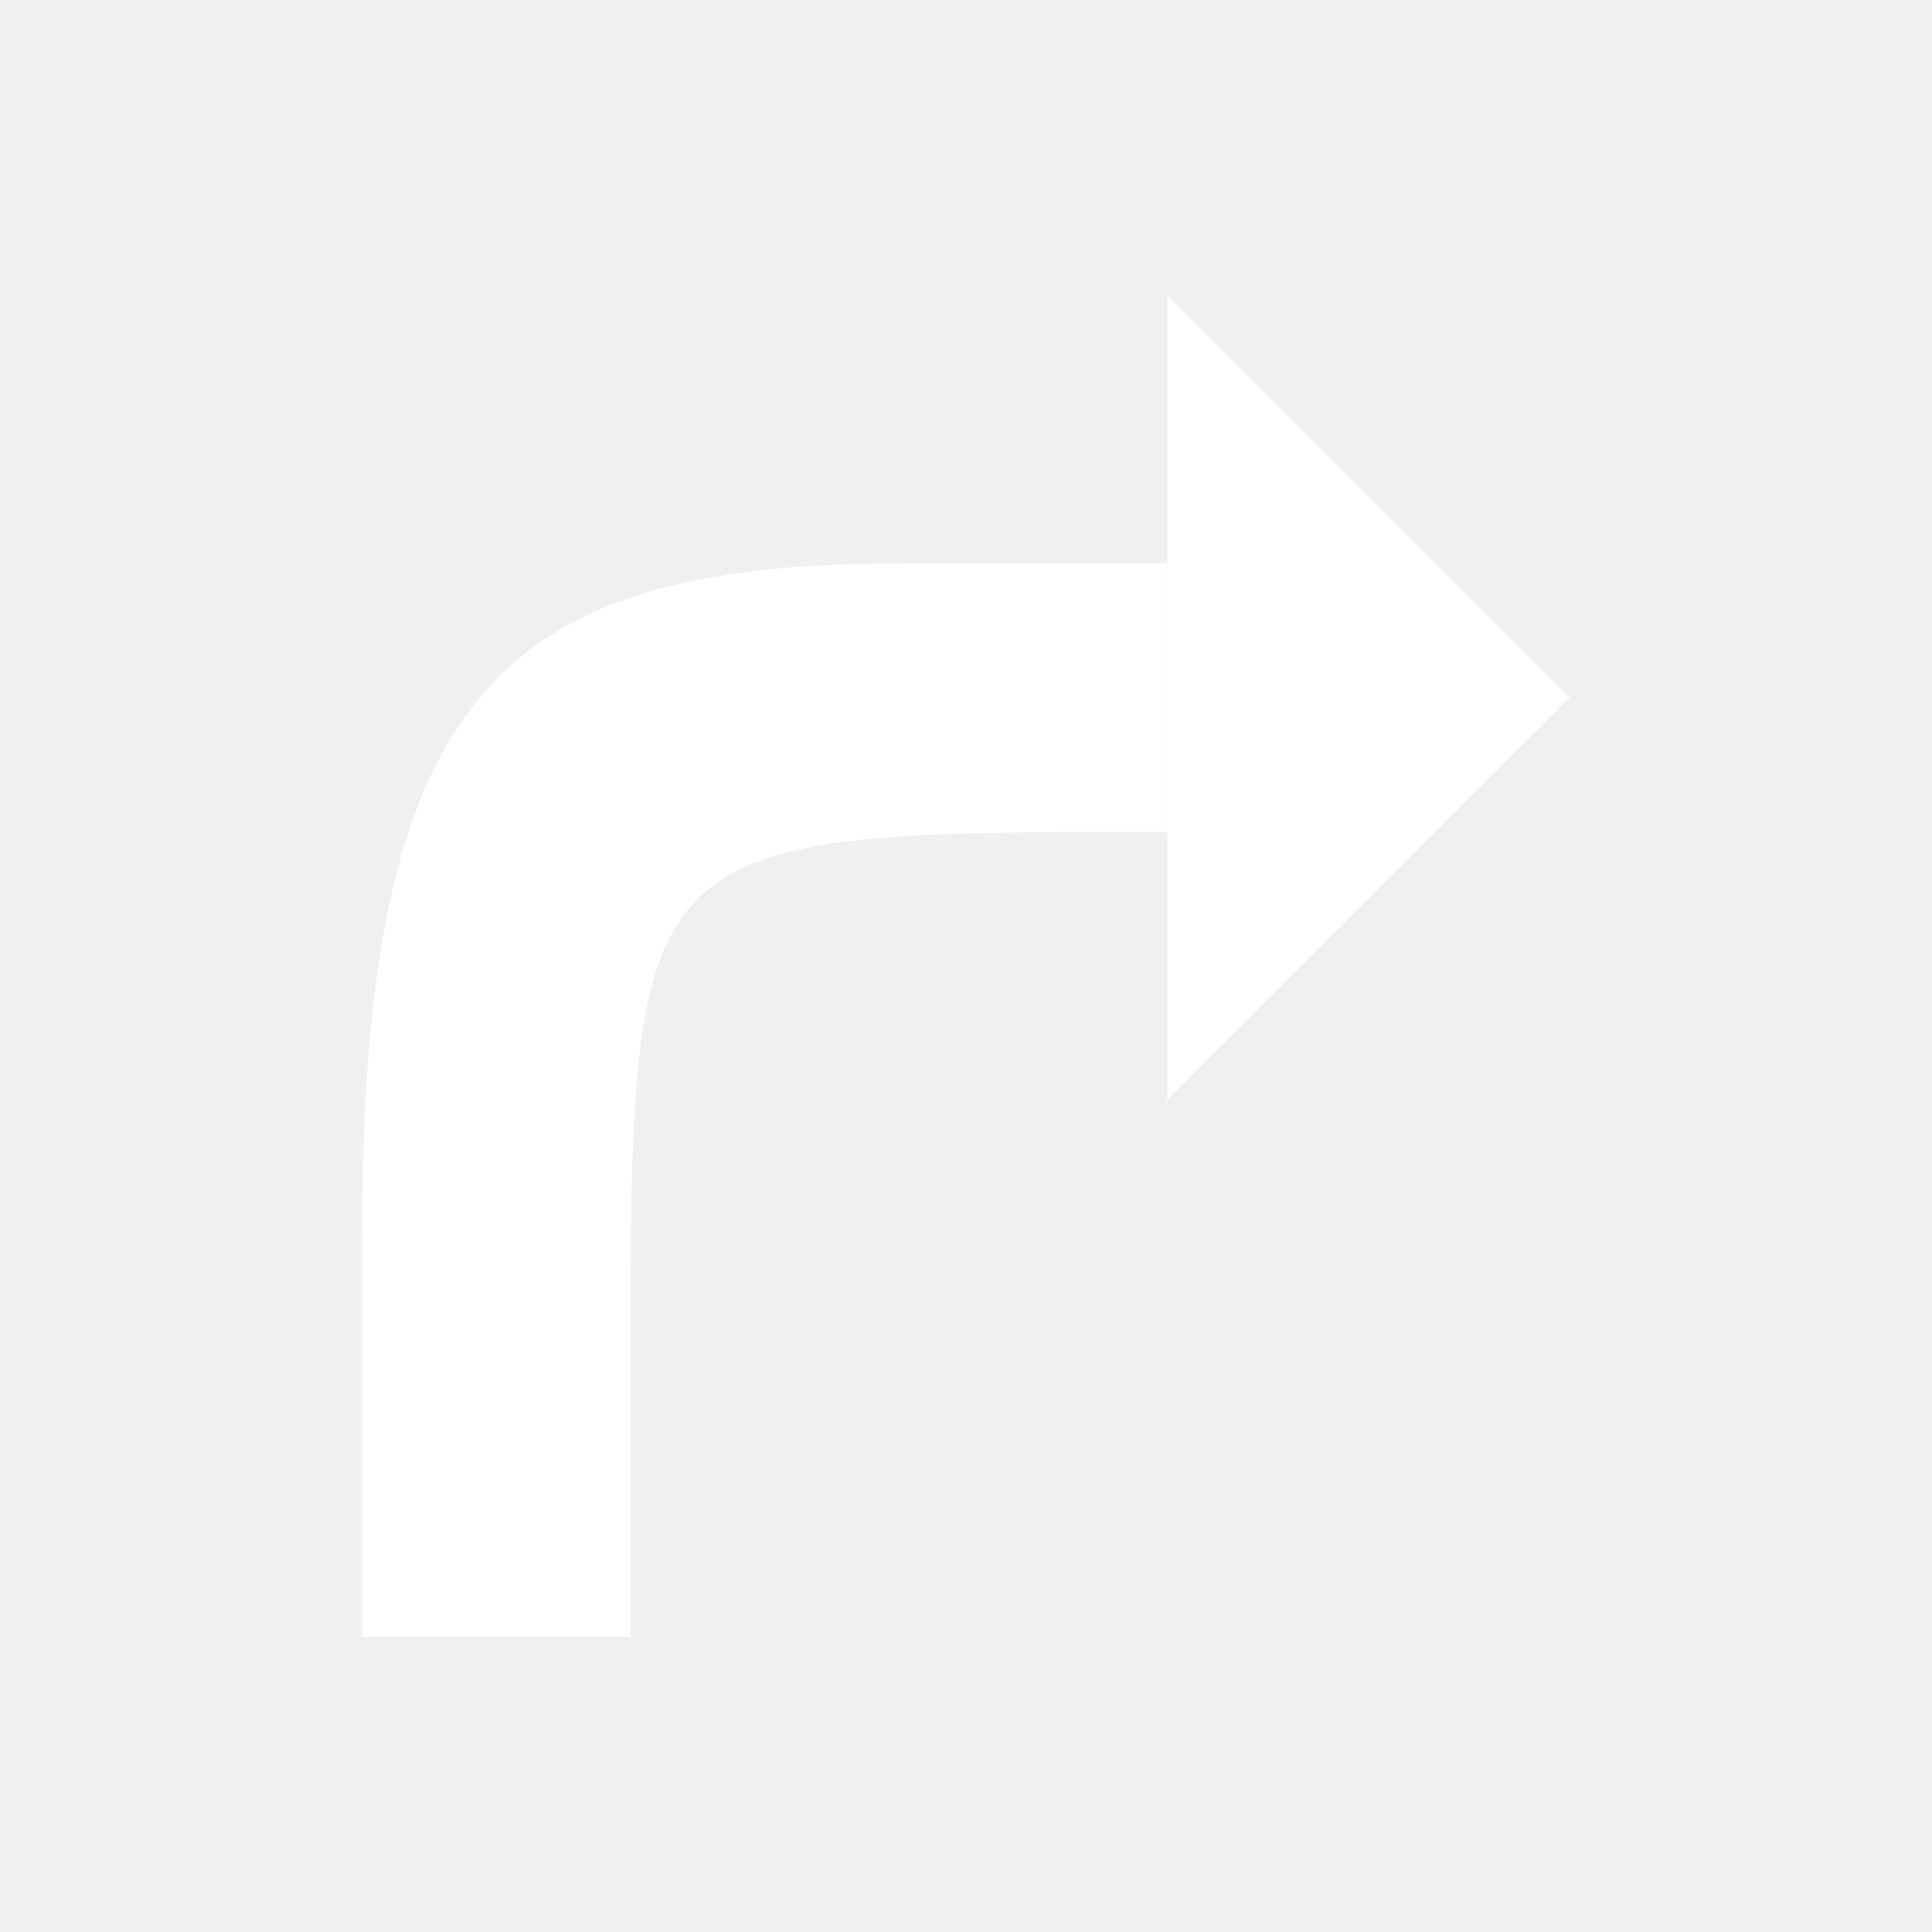
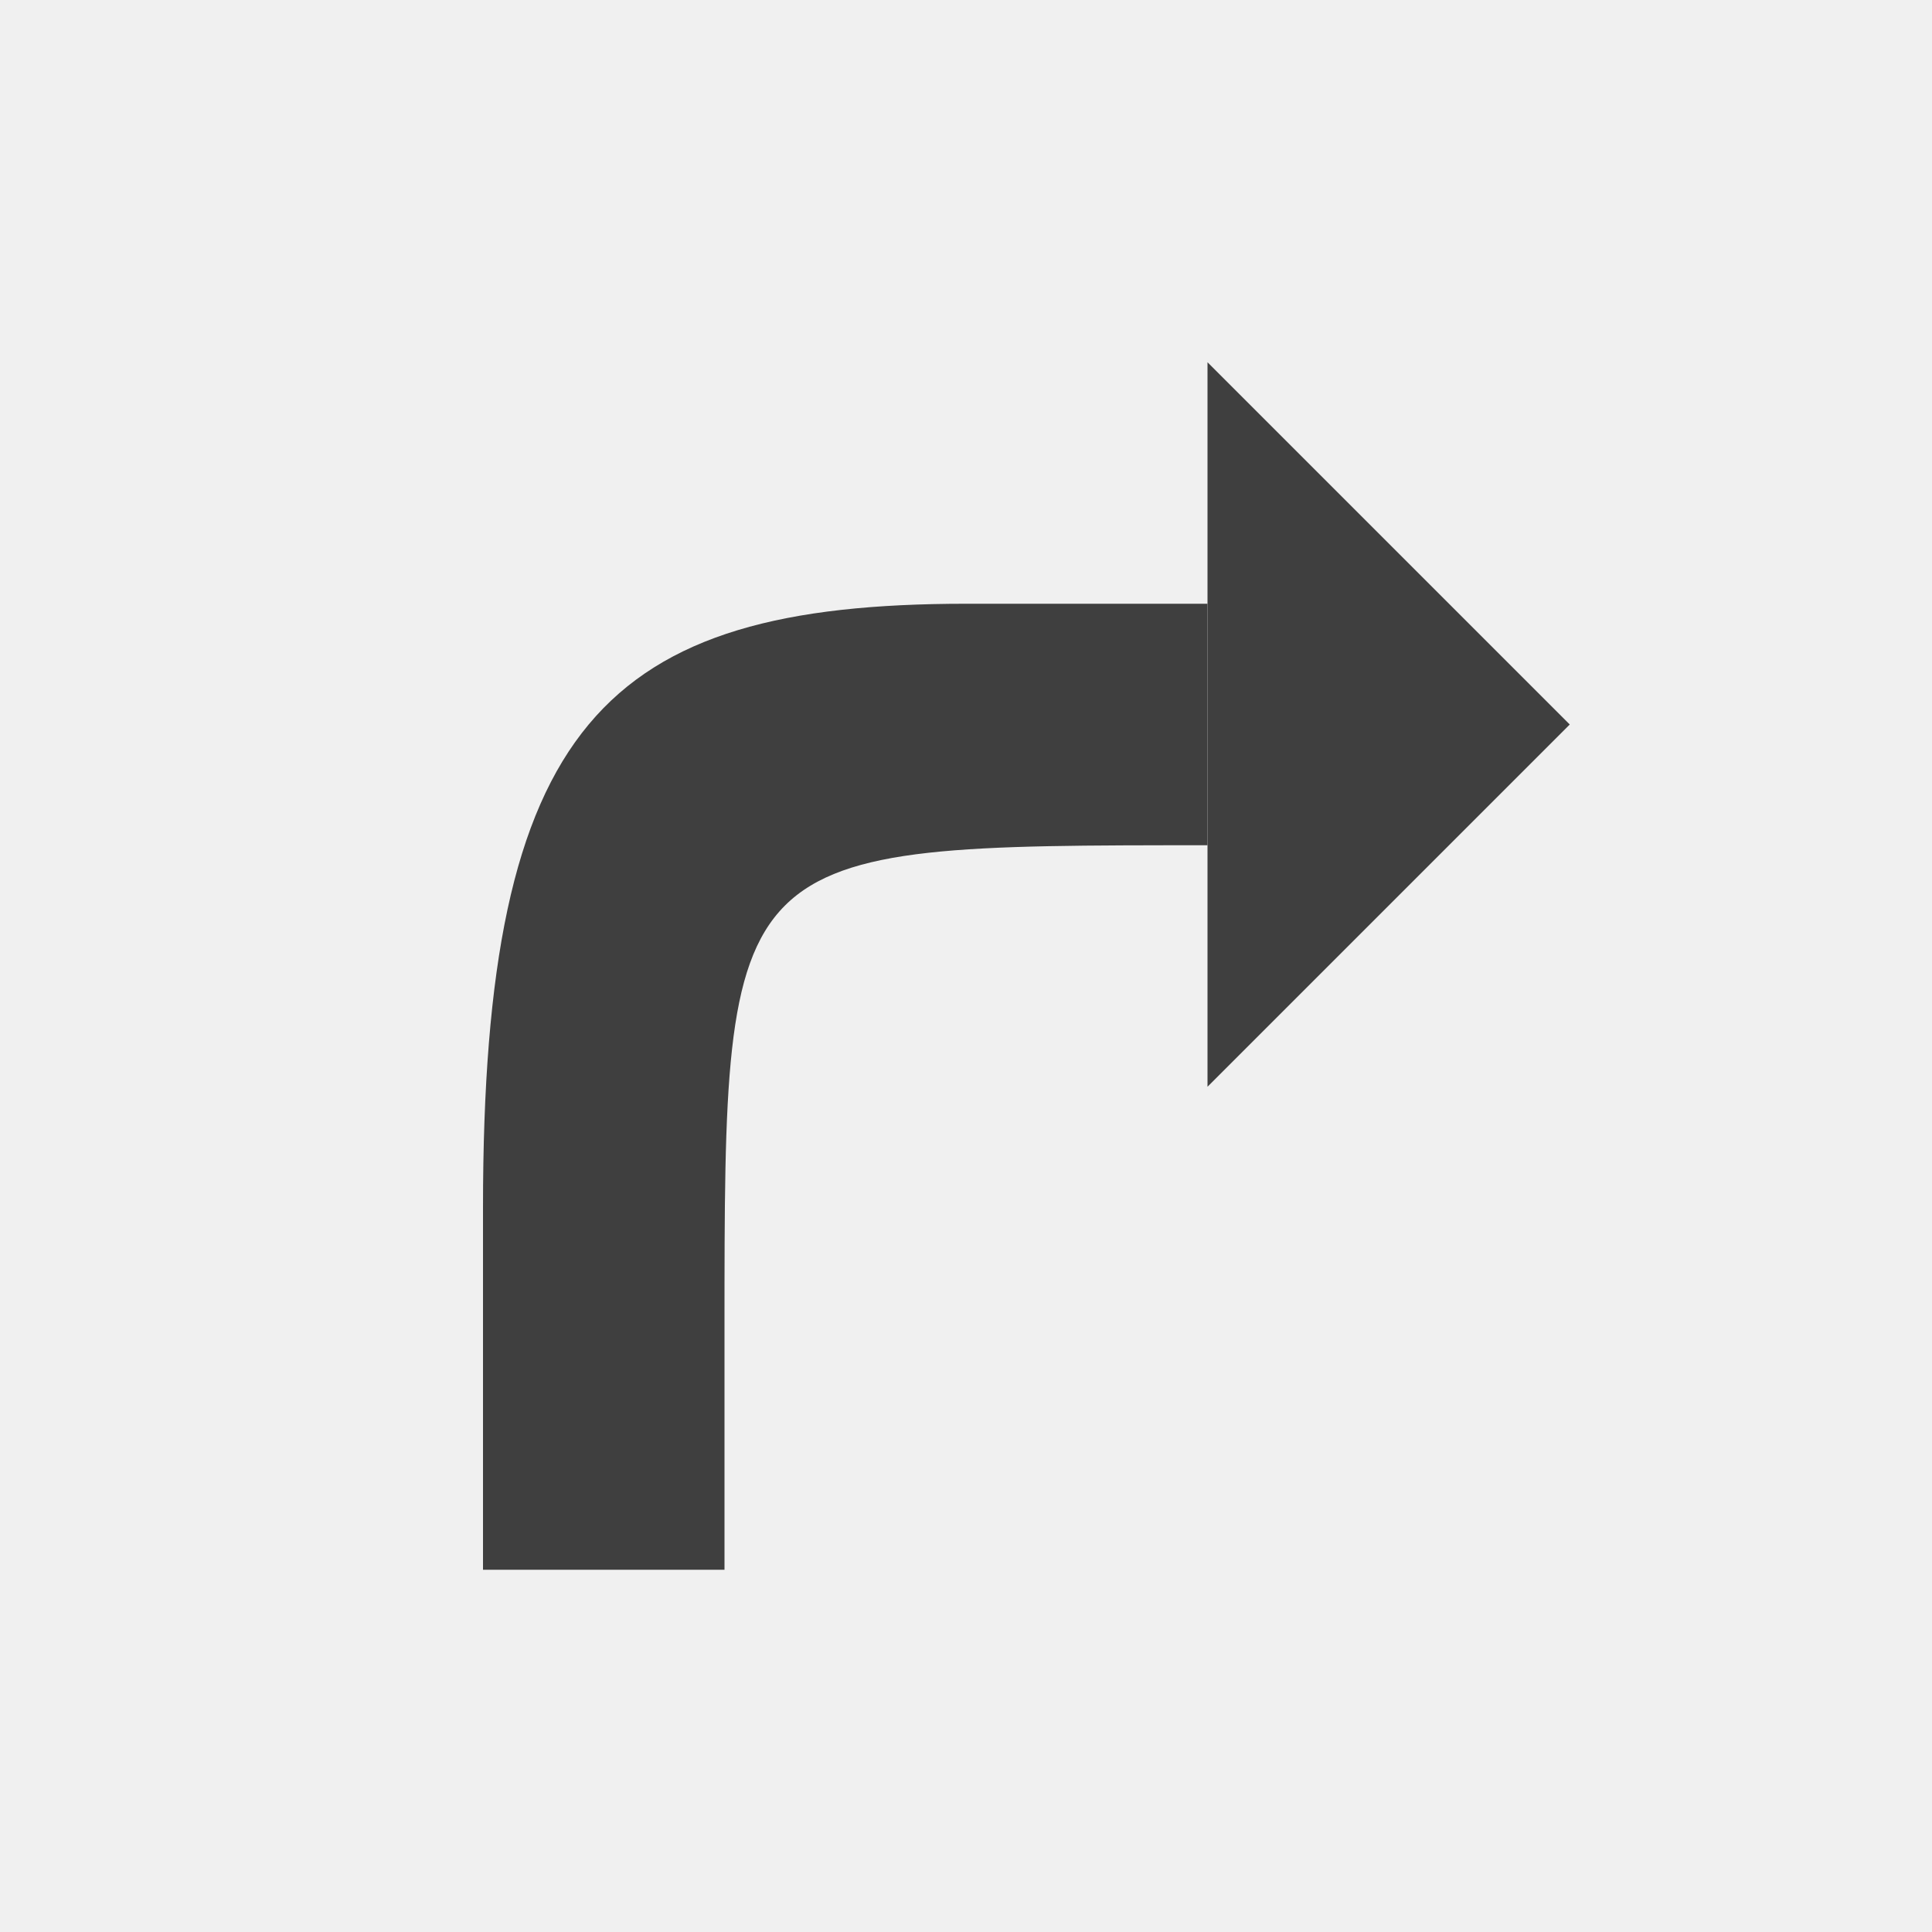
- <svg xmlns="http://www.w3.org/2000/svg" width="100%" height="100%" viewBox="0 0 16 16" version="1.1" xml:space="preserve" style="fill-rule:evenodd;clip-rule:evenodd;stroke-linejoin:round;stroke-miterlimit:2;">
-   <g id="Layer_1" transform="matrix(1.11111,0,0,1.11111,-1.44444,-0.888889)">
-     <path id="path83" d="M10,5L8,5C5,5 4,6 4,10L4,13L6,13L6,11C6,7 6,7 10,7L10,5Z" style="fill:white;fill-rule:nonzero;" />
-     <path id="path85" d="M10,3L10,9L13,6" style="fill:white;fill-rule:nonzero;" />
+ <svg xmlns="http://www.w3.org/2000/svg" version="1.1" x="0" y="0" width="16" height="16" viewBox="0, 0, 16, 16" id="svg88">
+   <defs id="defs92" />
+   <g style="stroke:none;fill:#3f3f3f;fill-opacity:1" id="Layer_1">
+     <path style="stroke:none;fill:#3f3f3f;fill-opacity:1" d="M11.5,13.5 L11.5,13.5" fill-opacity="0" stroke="#000000" stroke-width="1" id="path79" />
+     <path style="stroke:none;fill:#3f3f3f;fill-opacity:1" d="M3.5,5.5 L3.5,5.5" fill-opacity="0" stroke="#000000" stroke-width="1" id="path81" />
+     <path style="stroke:none;fill:#3f3f3f;fill-opacity:1" d="M10,5 L8,5 C5,5 4,6 4,10 L4,13 C4,13 6,13 6,13 C6,13 6,11 6,11 C6,7 6,7 10,7 C10,7 10,5 10,5 z" fill="#494949" id="path83" />
+     <path style="stroke:none;fill:#3f3f3f;fill-opacity:1" d="M10,3 L10,9 L13,6" fill="#494949" id="path85" />
  </g>
</svg>
